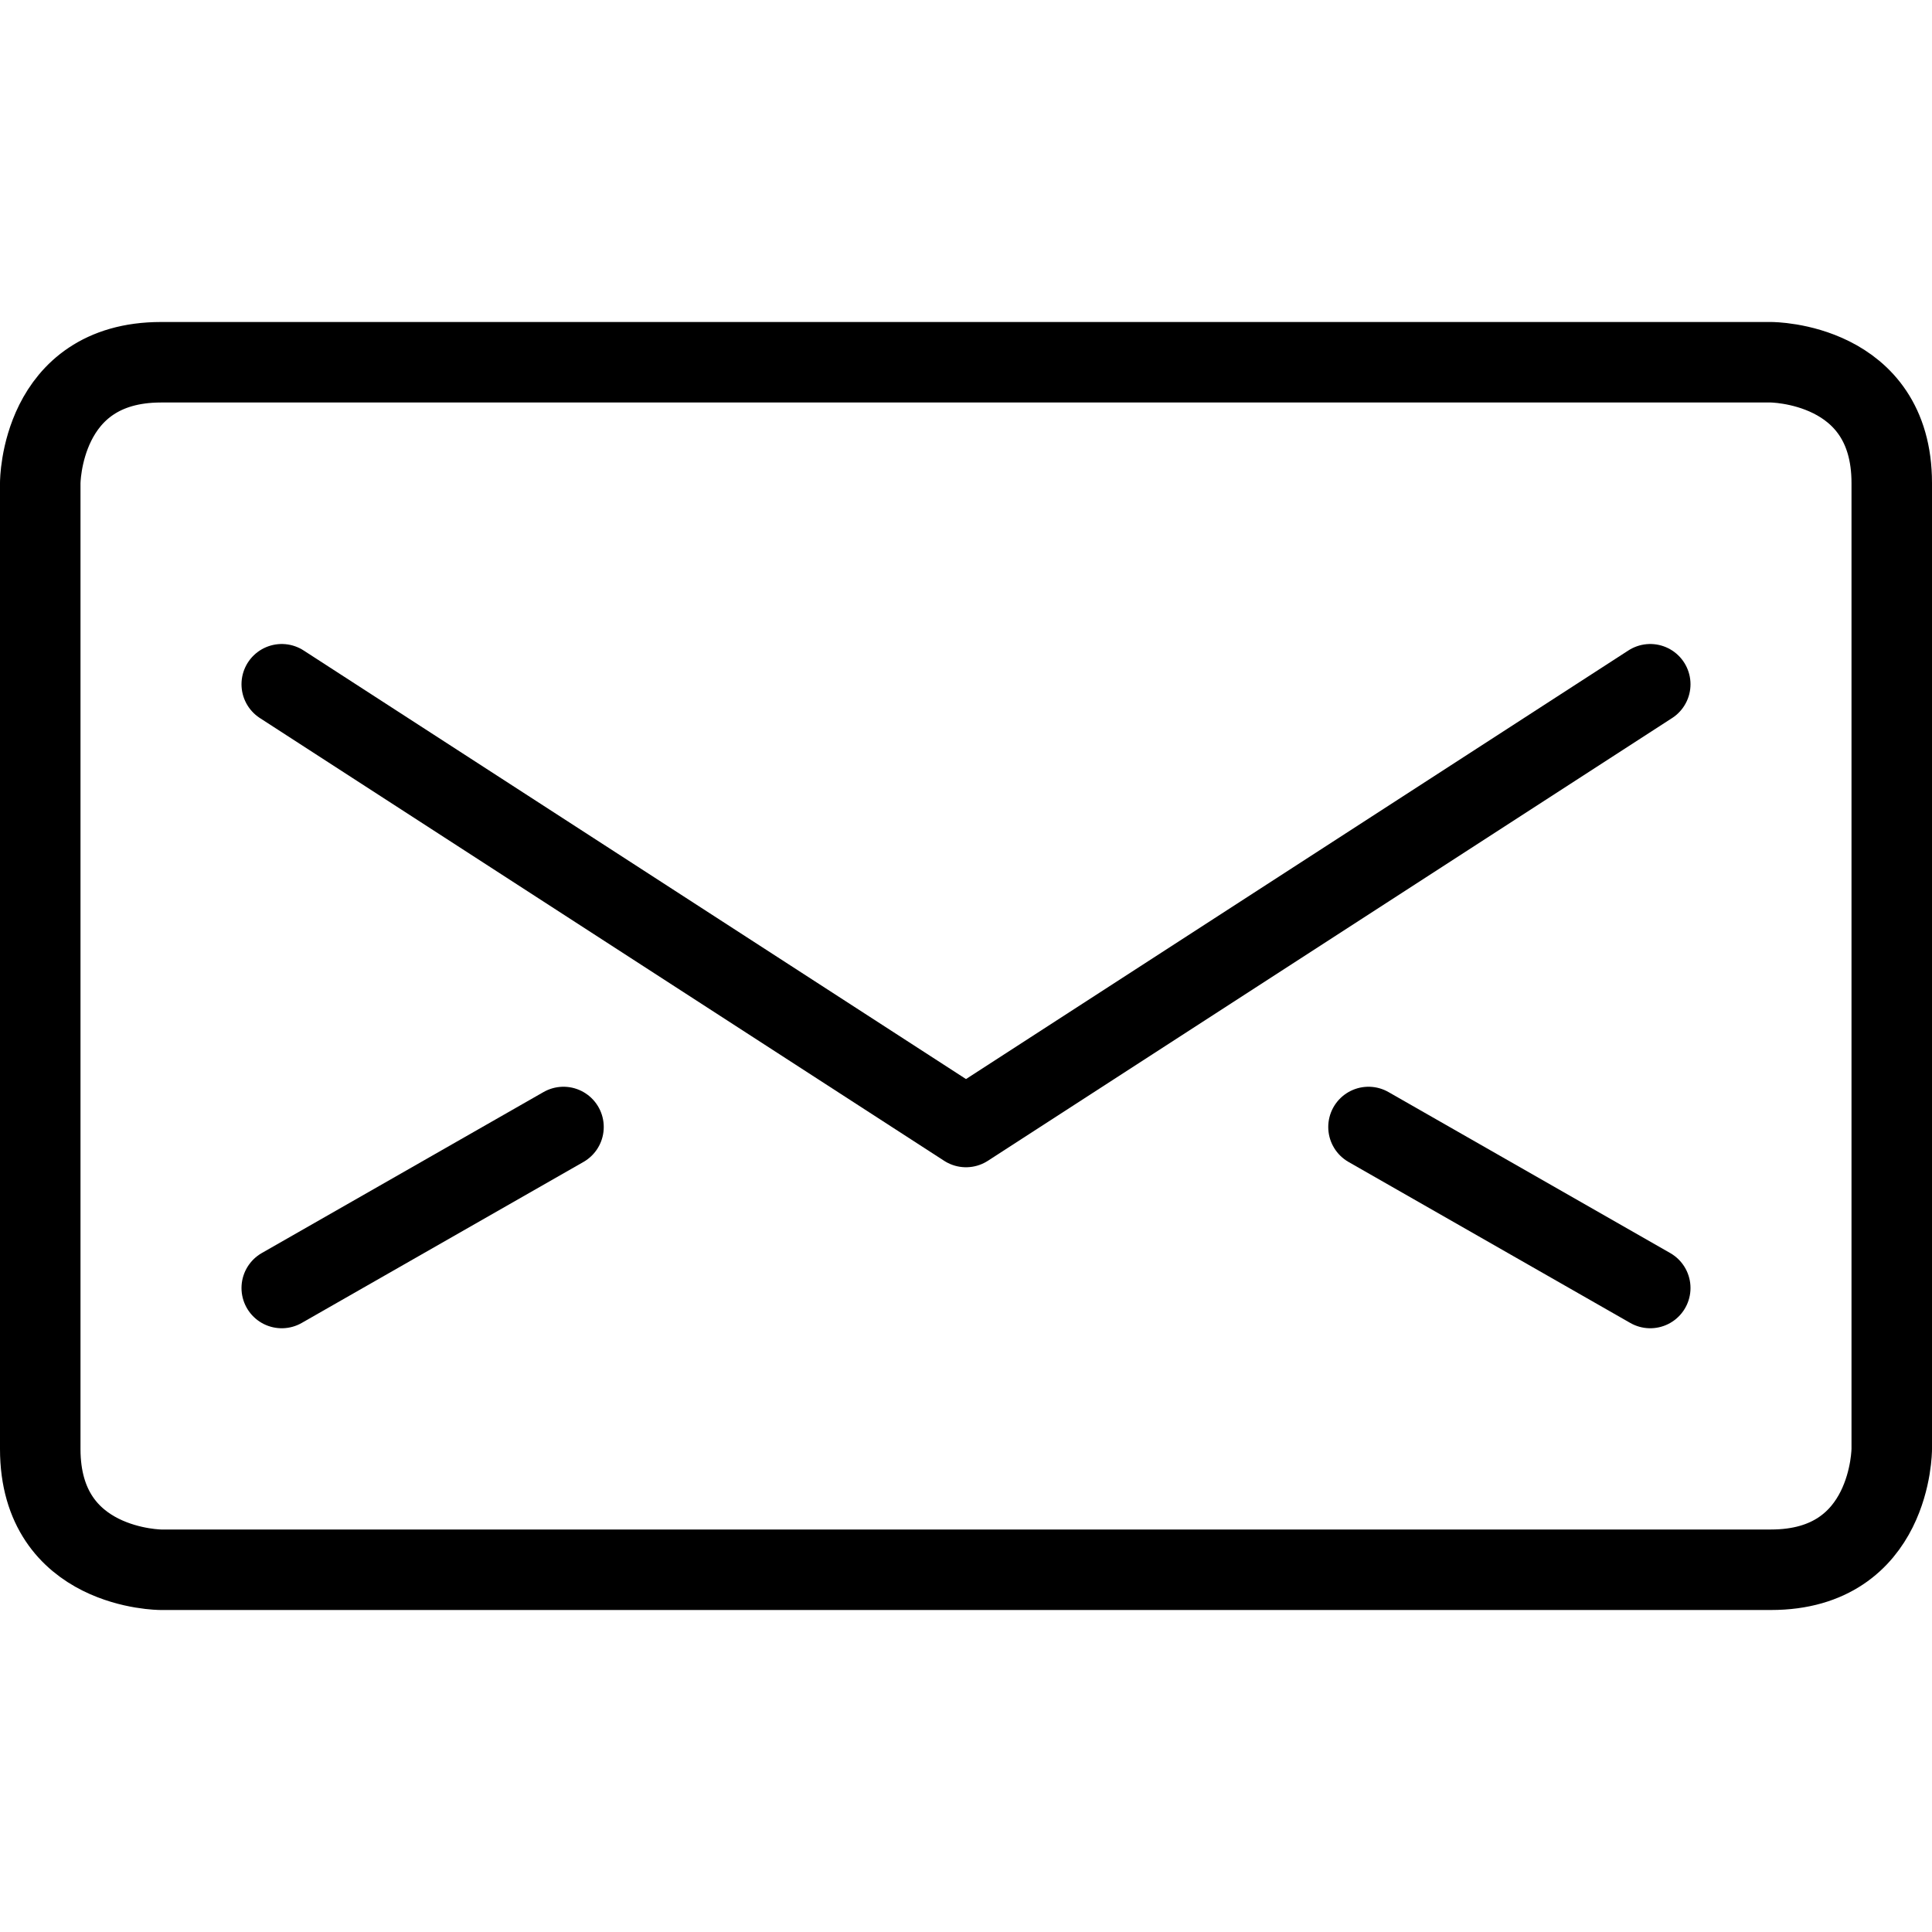
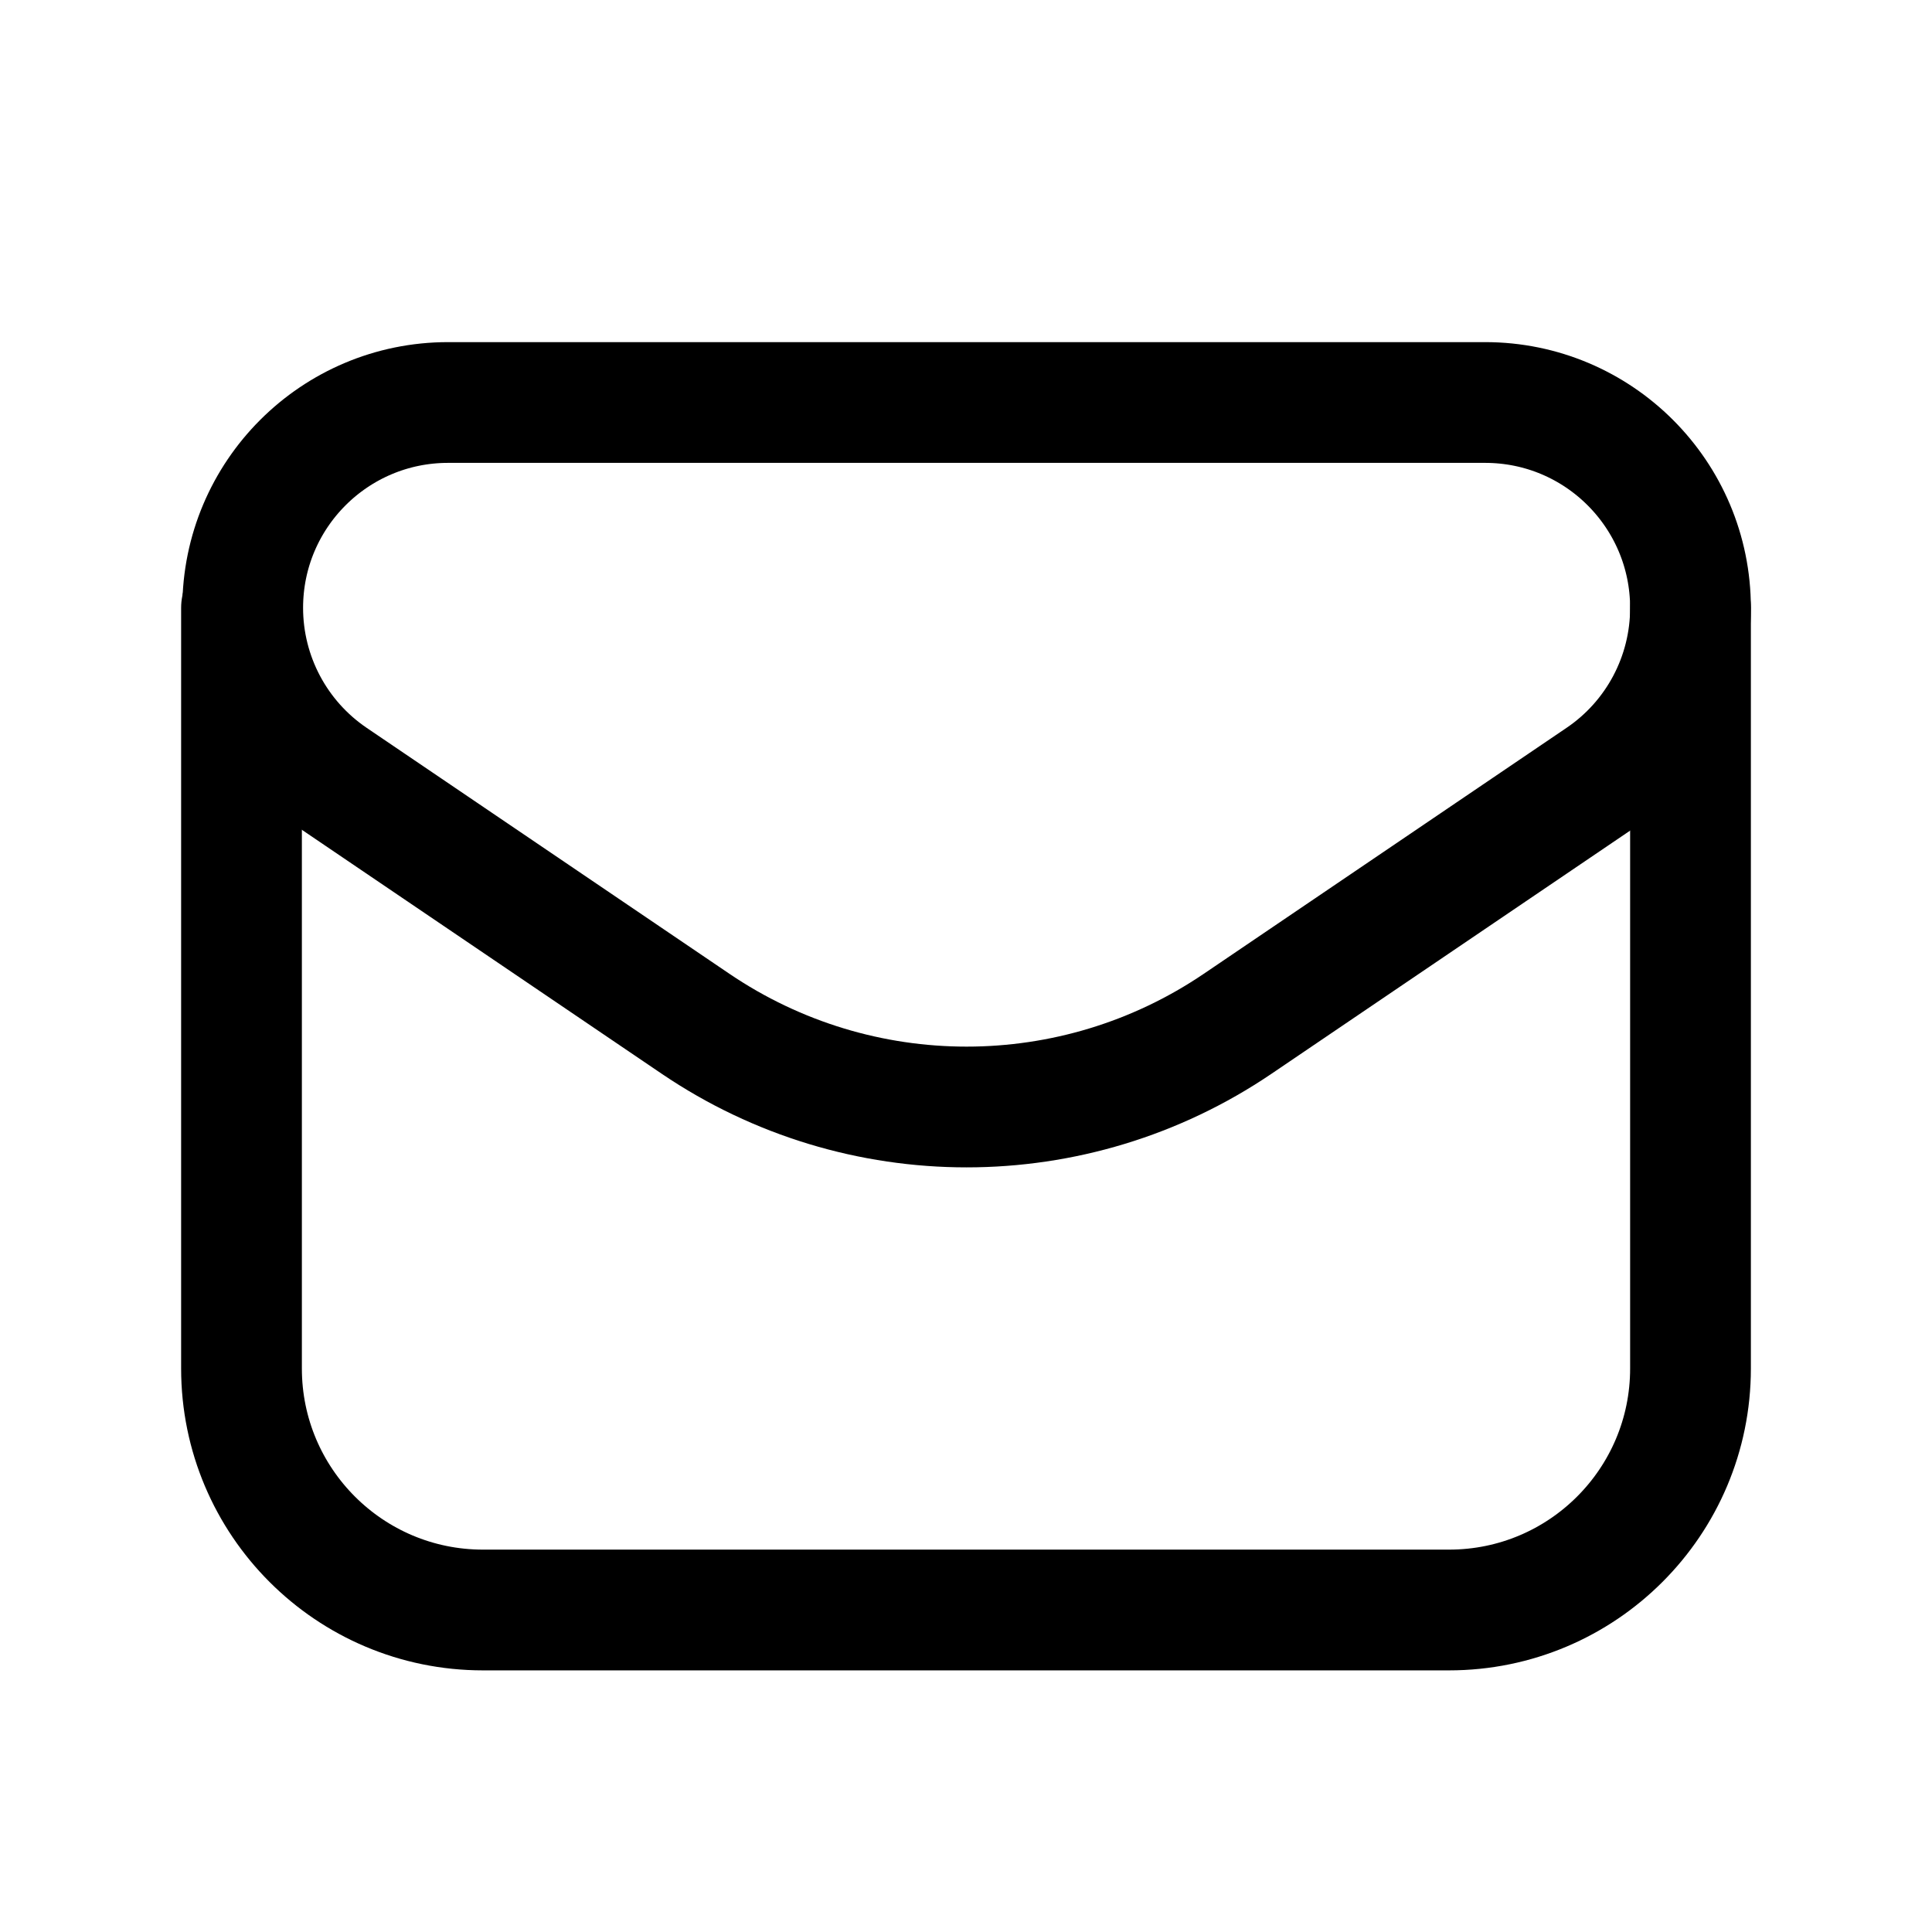
- <svg xmlns="http://www.w3.org/2000/svg" viewBox="0 0 24 24" id="Envelope--Streamline-Ultimate.svg">
-   <path d="M2 4.5h20s1.5 0 1.5 1.5v12s0 1.5 -1.5 1.5H2S0.5 19.5 0.5 18V6S0.5 4.5 2 4.5" fill="none" stroke="currentColor" stroke-linecap="round" stroke-linejoin="round" stroke-width="1" />
-   <path d="M20.5 8.5 12 14 3.5 8.5" fill="none" stroke="currentColor" stroke-linecap="round" stroke-linejoin="round" stroke-width="1" />
-   <path d="M3.5 16 7 14" fill="none" stroke="currentColor" stroke-linecap="round" stroke-linejoin="round" stroke-width="1" />
-   <path d="M20.5 16 17 14" fill="none" stroke="currentColor" stroke-linecap="round" stroke-linejoin="round" stroke-width="1" />
+ <svg xmlns="http://www.w3.org/2000/svg" viewBox="0 0 24 24" fill="none">
+   <path fill-rule="evenodd" clip-rule="evenodd" d="M15.374 12.718L19.88 9.663C20.581 9.189 21 8.398 21 7.552V7.552C21 6.142 19.858 5 18.449 5H5.566C4.157 5 3.015 6.142 3.015 7.551V7.551C3.015 8.397 3.434 9.188 4.135 9.663L8.641 12.718C10.674 14.096 13.341 14.096 15.374 12.718V12.718Z" stroke="currentColor" stroke-width="1.5" stroke-linecap="round" stroke-linejoin="round" />
+   <path d="M3 7.551V17C3 18.657 4.343 20 6 20H18C19.657 20 21 18.657 21 17V7.552" stroke="currentColor" stroke-width="1.5" stroke-linecap="round" stroke-linejoin="round" />
</svg>
